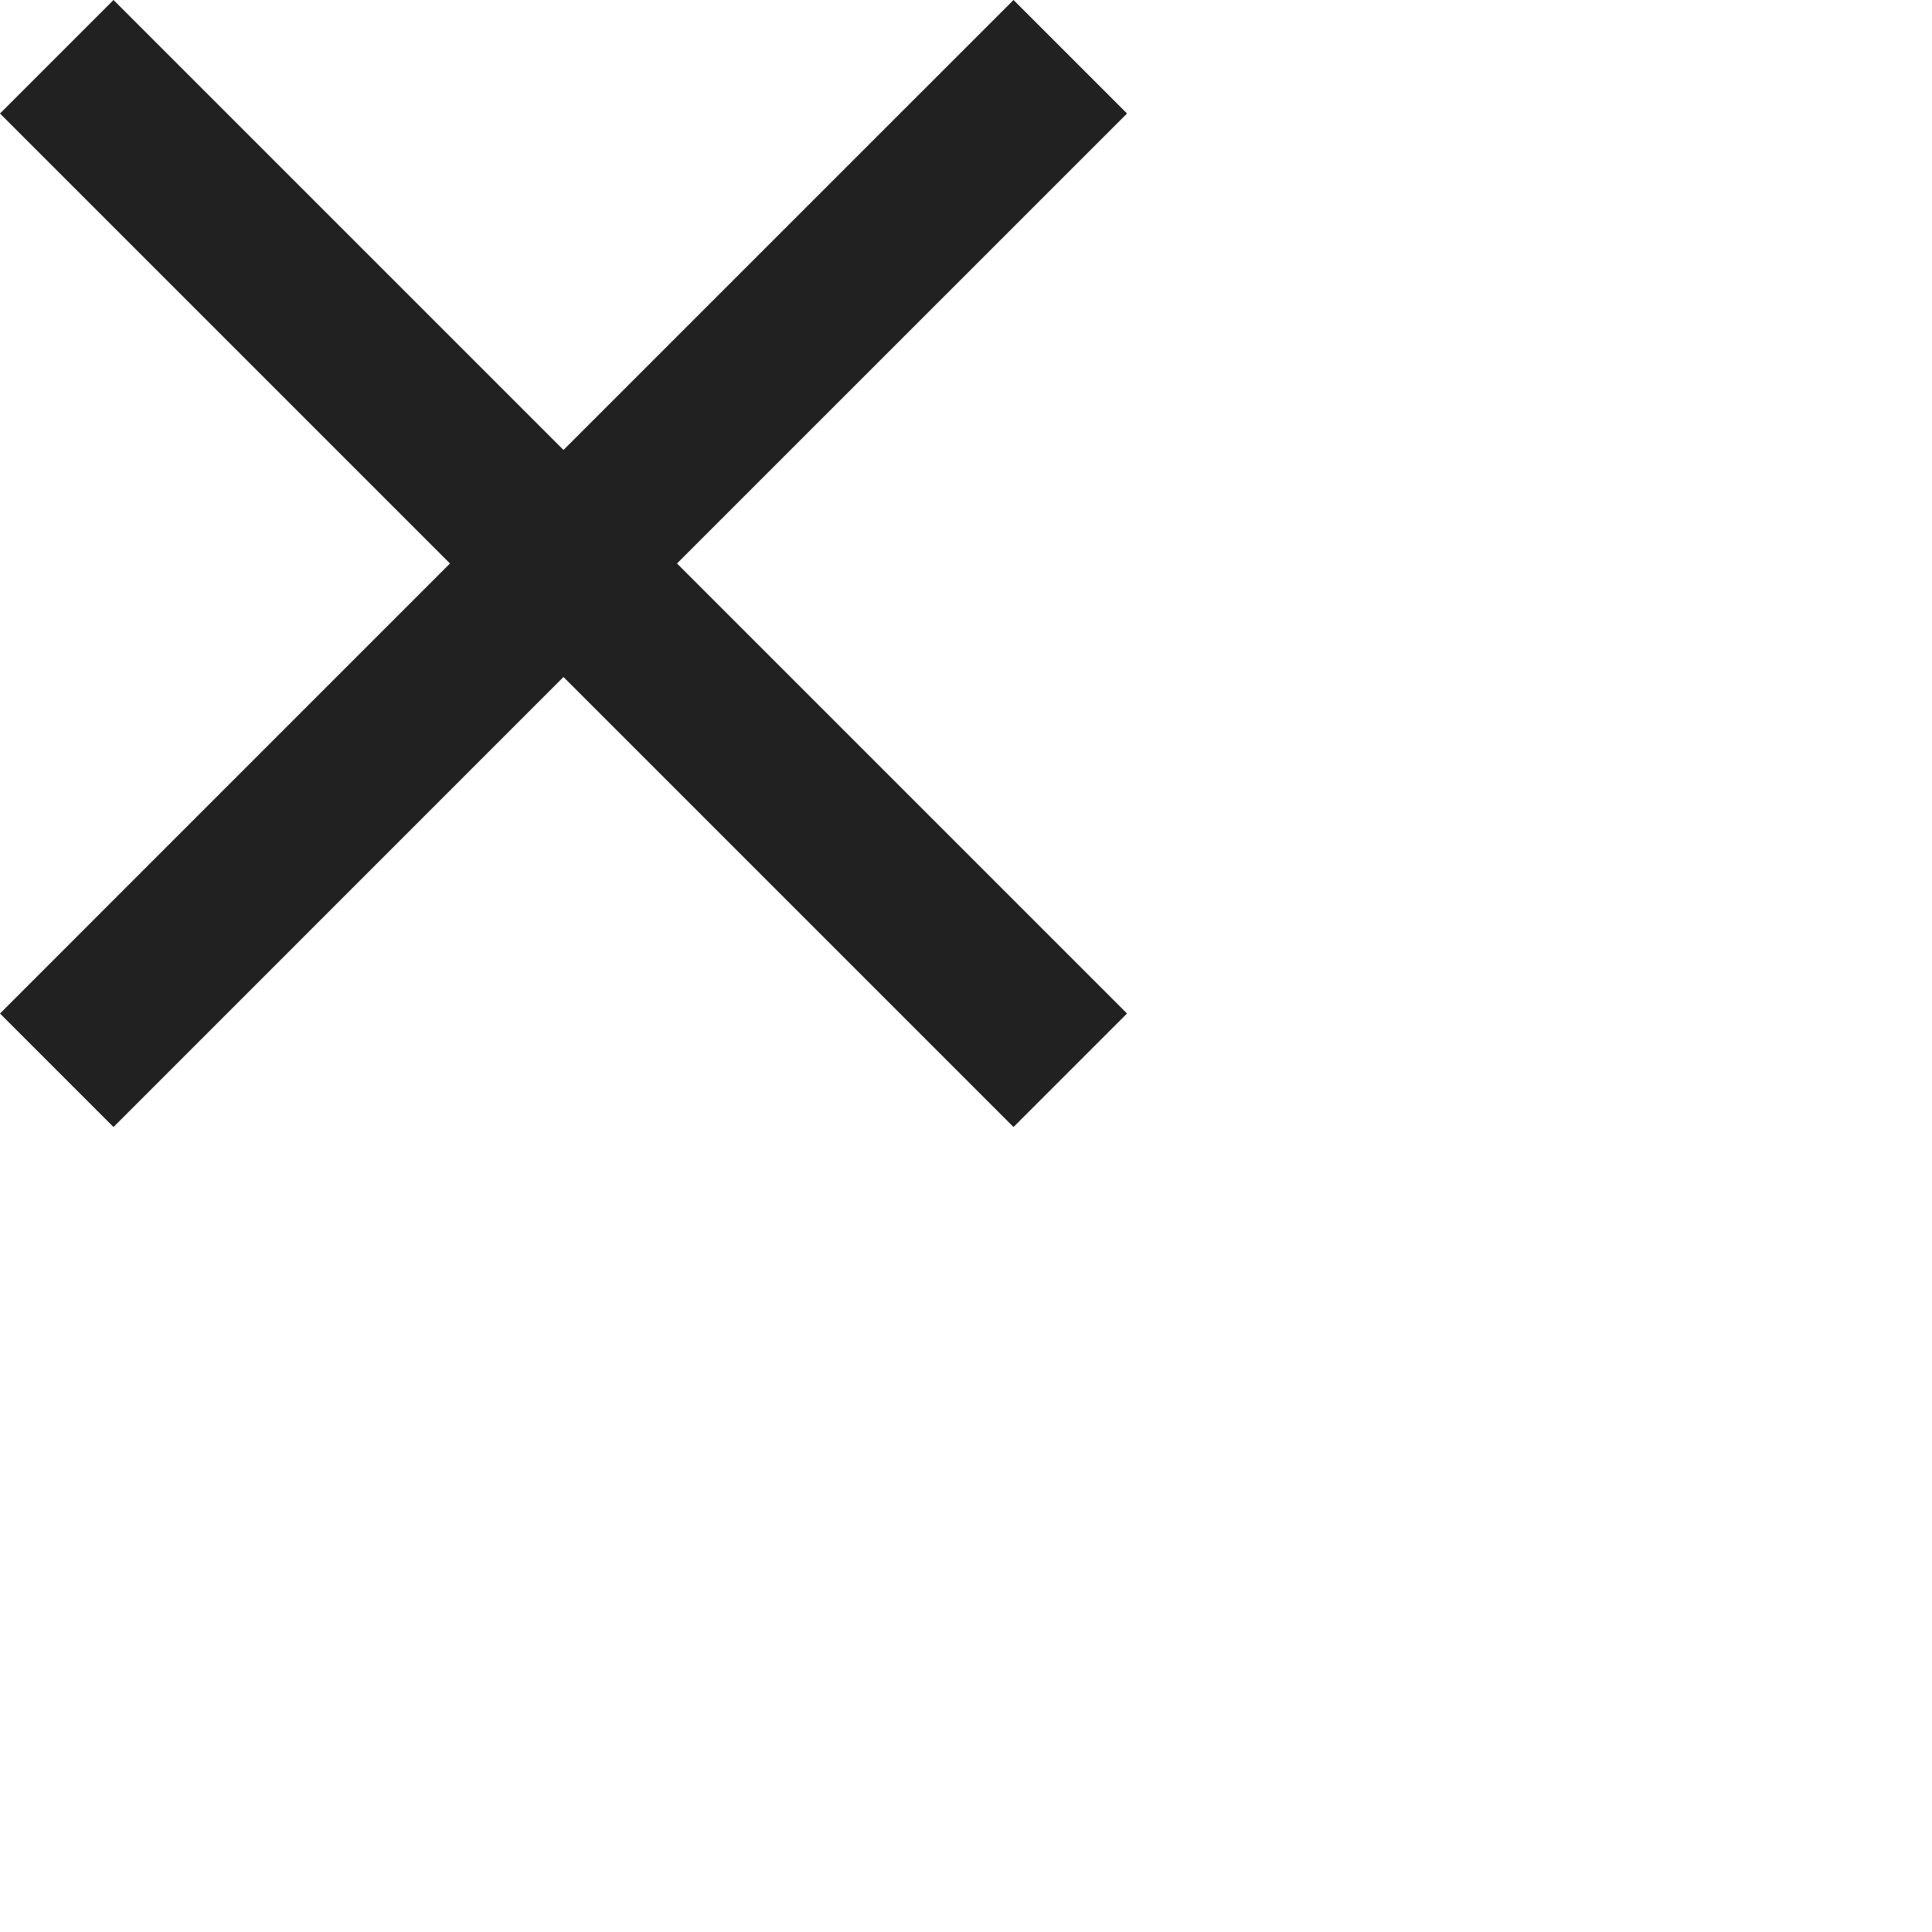
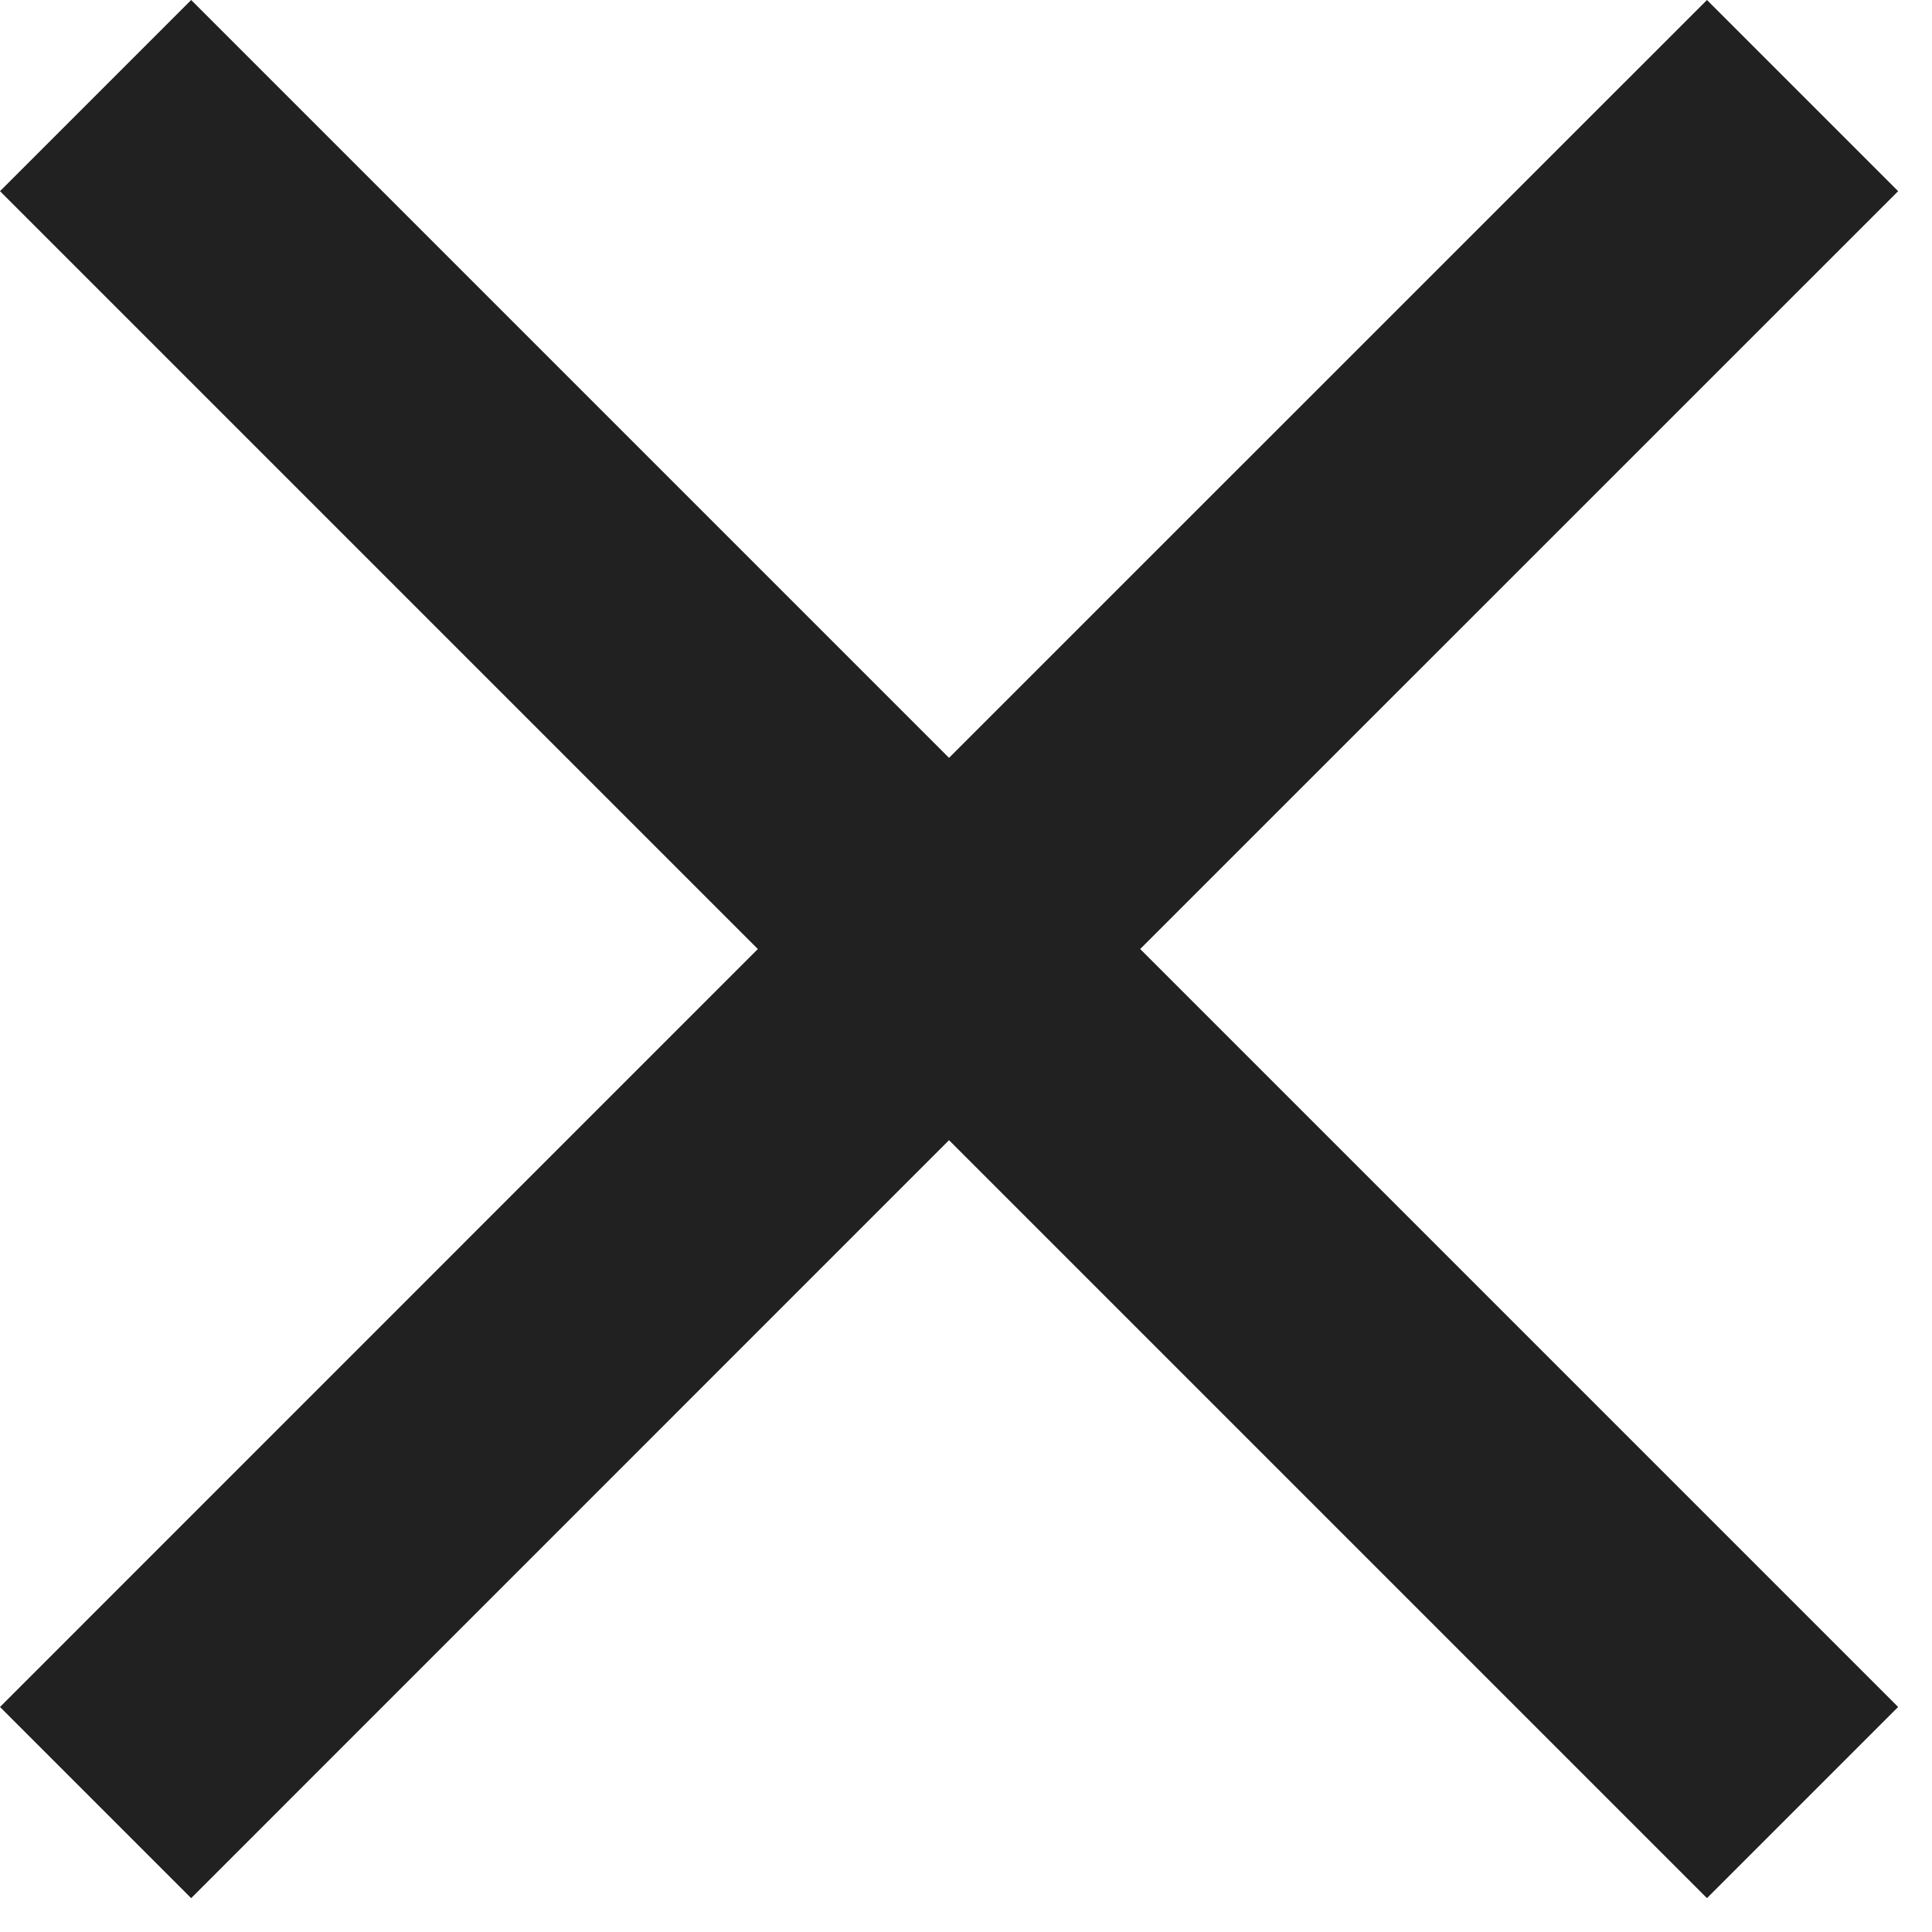
- <svg xmlns="http://www.w3.org/2000/svg" width="19" height="19" fill="none" viewBox="0 0 32 32">
+ <svg xmlns="http://www.w3.org/2000/svg" width="19" height="19" fill="none">
  <path d="M18.667 1.88 16.787 0 9.333 7.453 1.88 0 0 1.88l7.453 7.453L0 16.787l1.88 1.88 7.453-7.454 7.454 7.454 1.88-1.88-7.454-7.454 7.454-7.453Z" fill="#212121" />
</svg>
